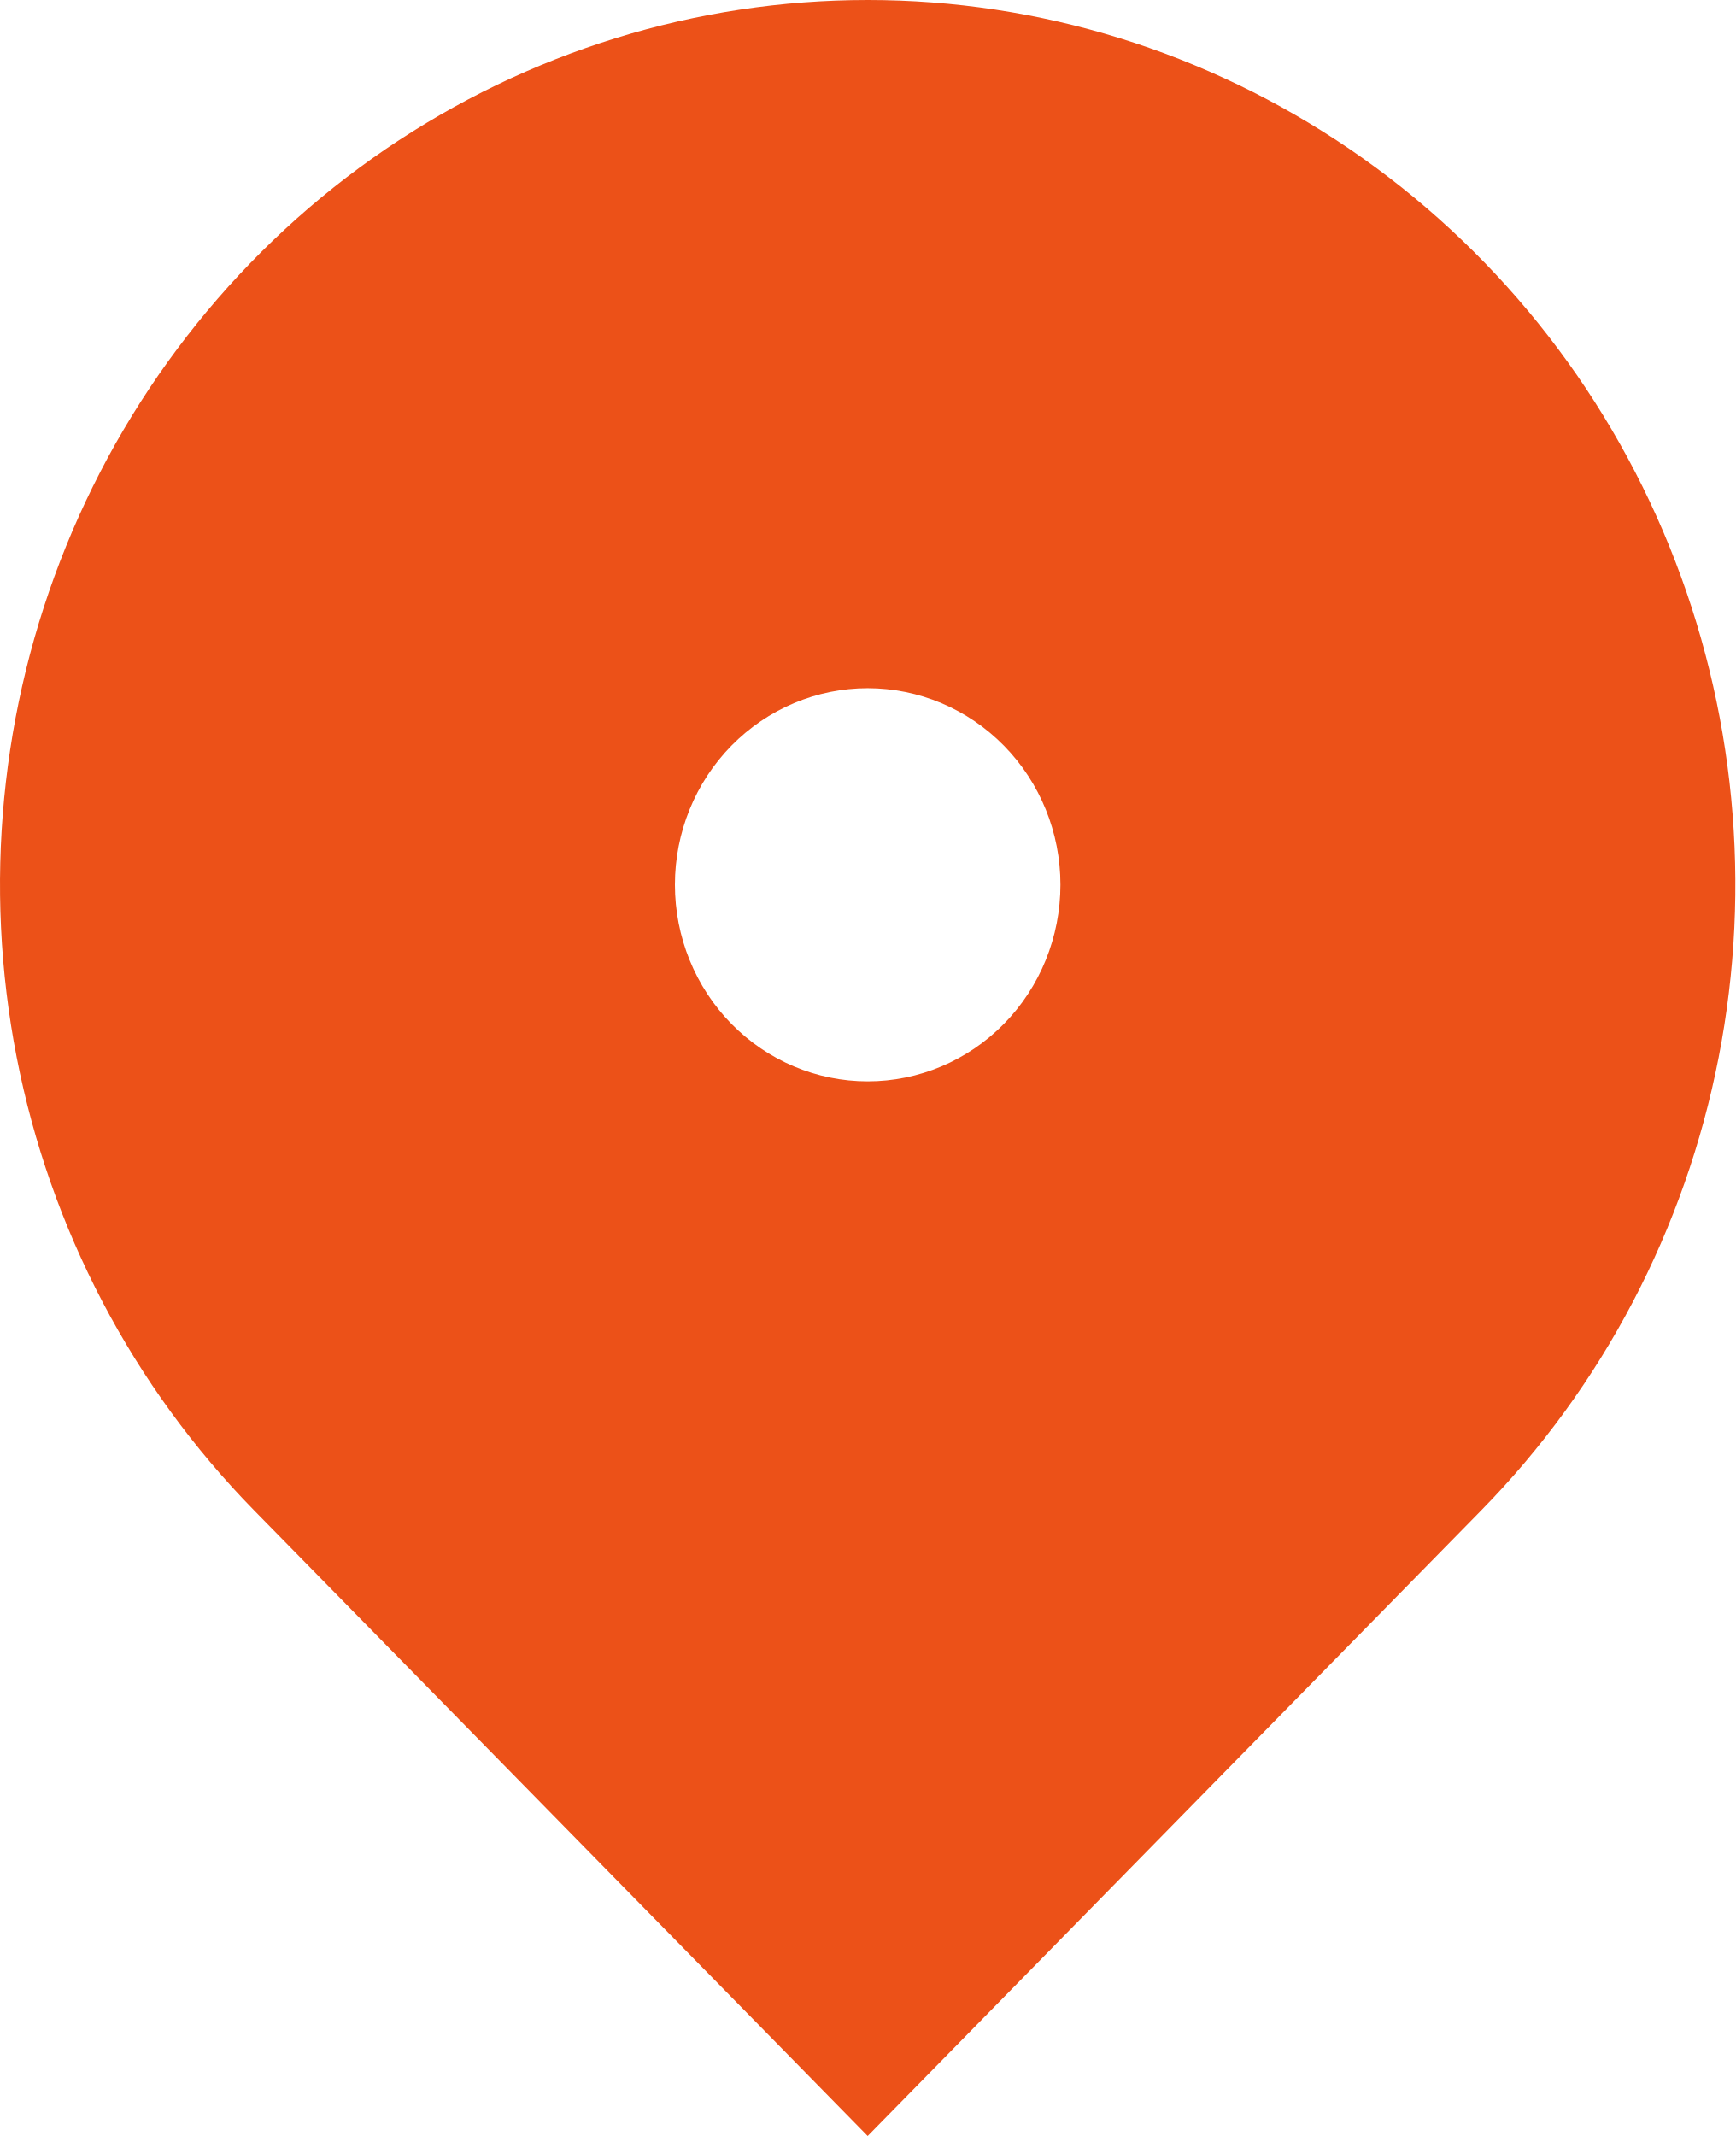
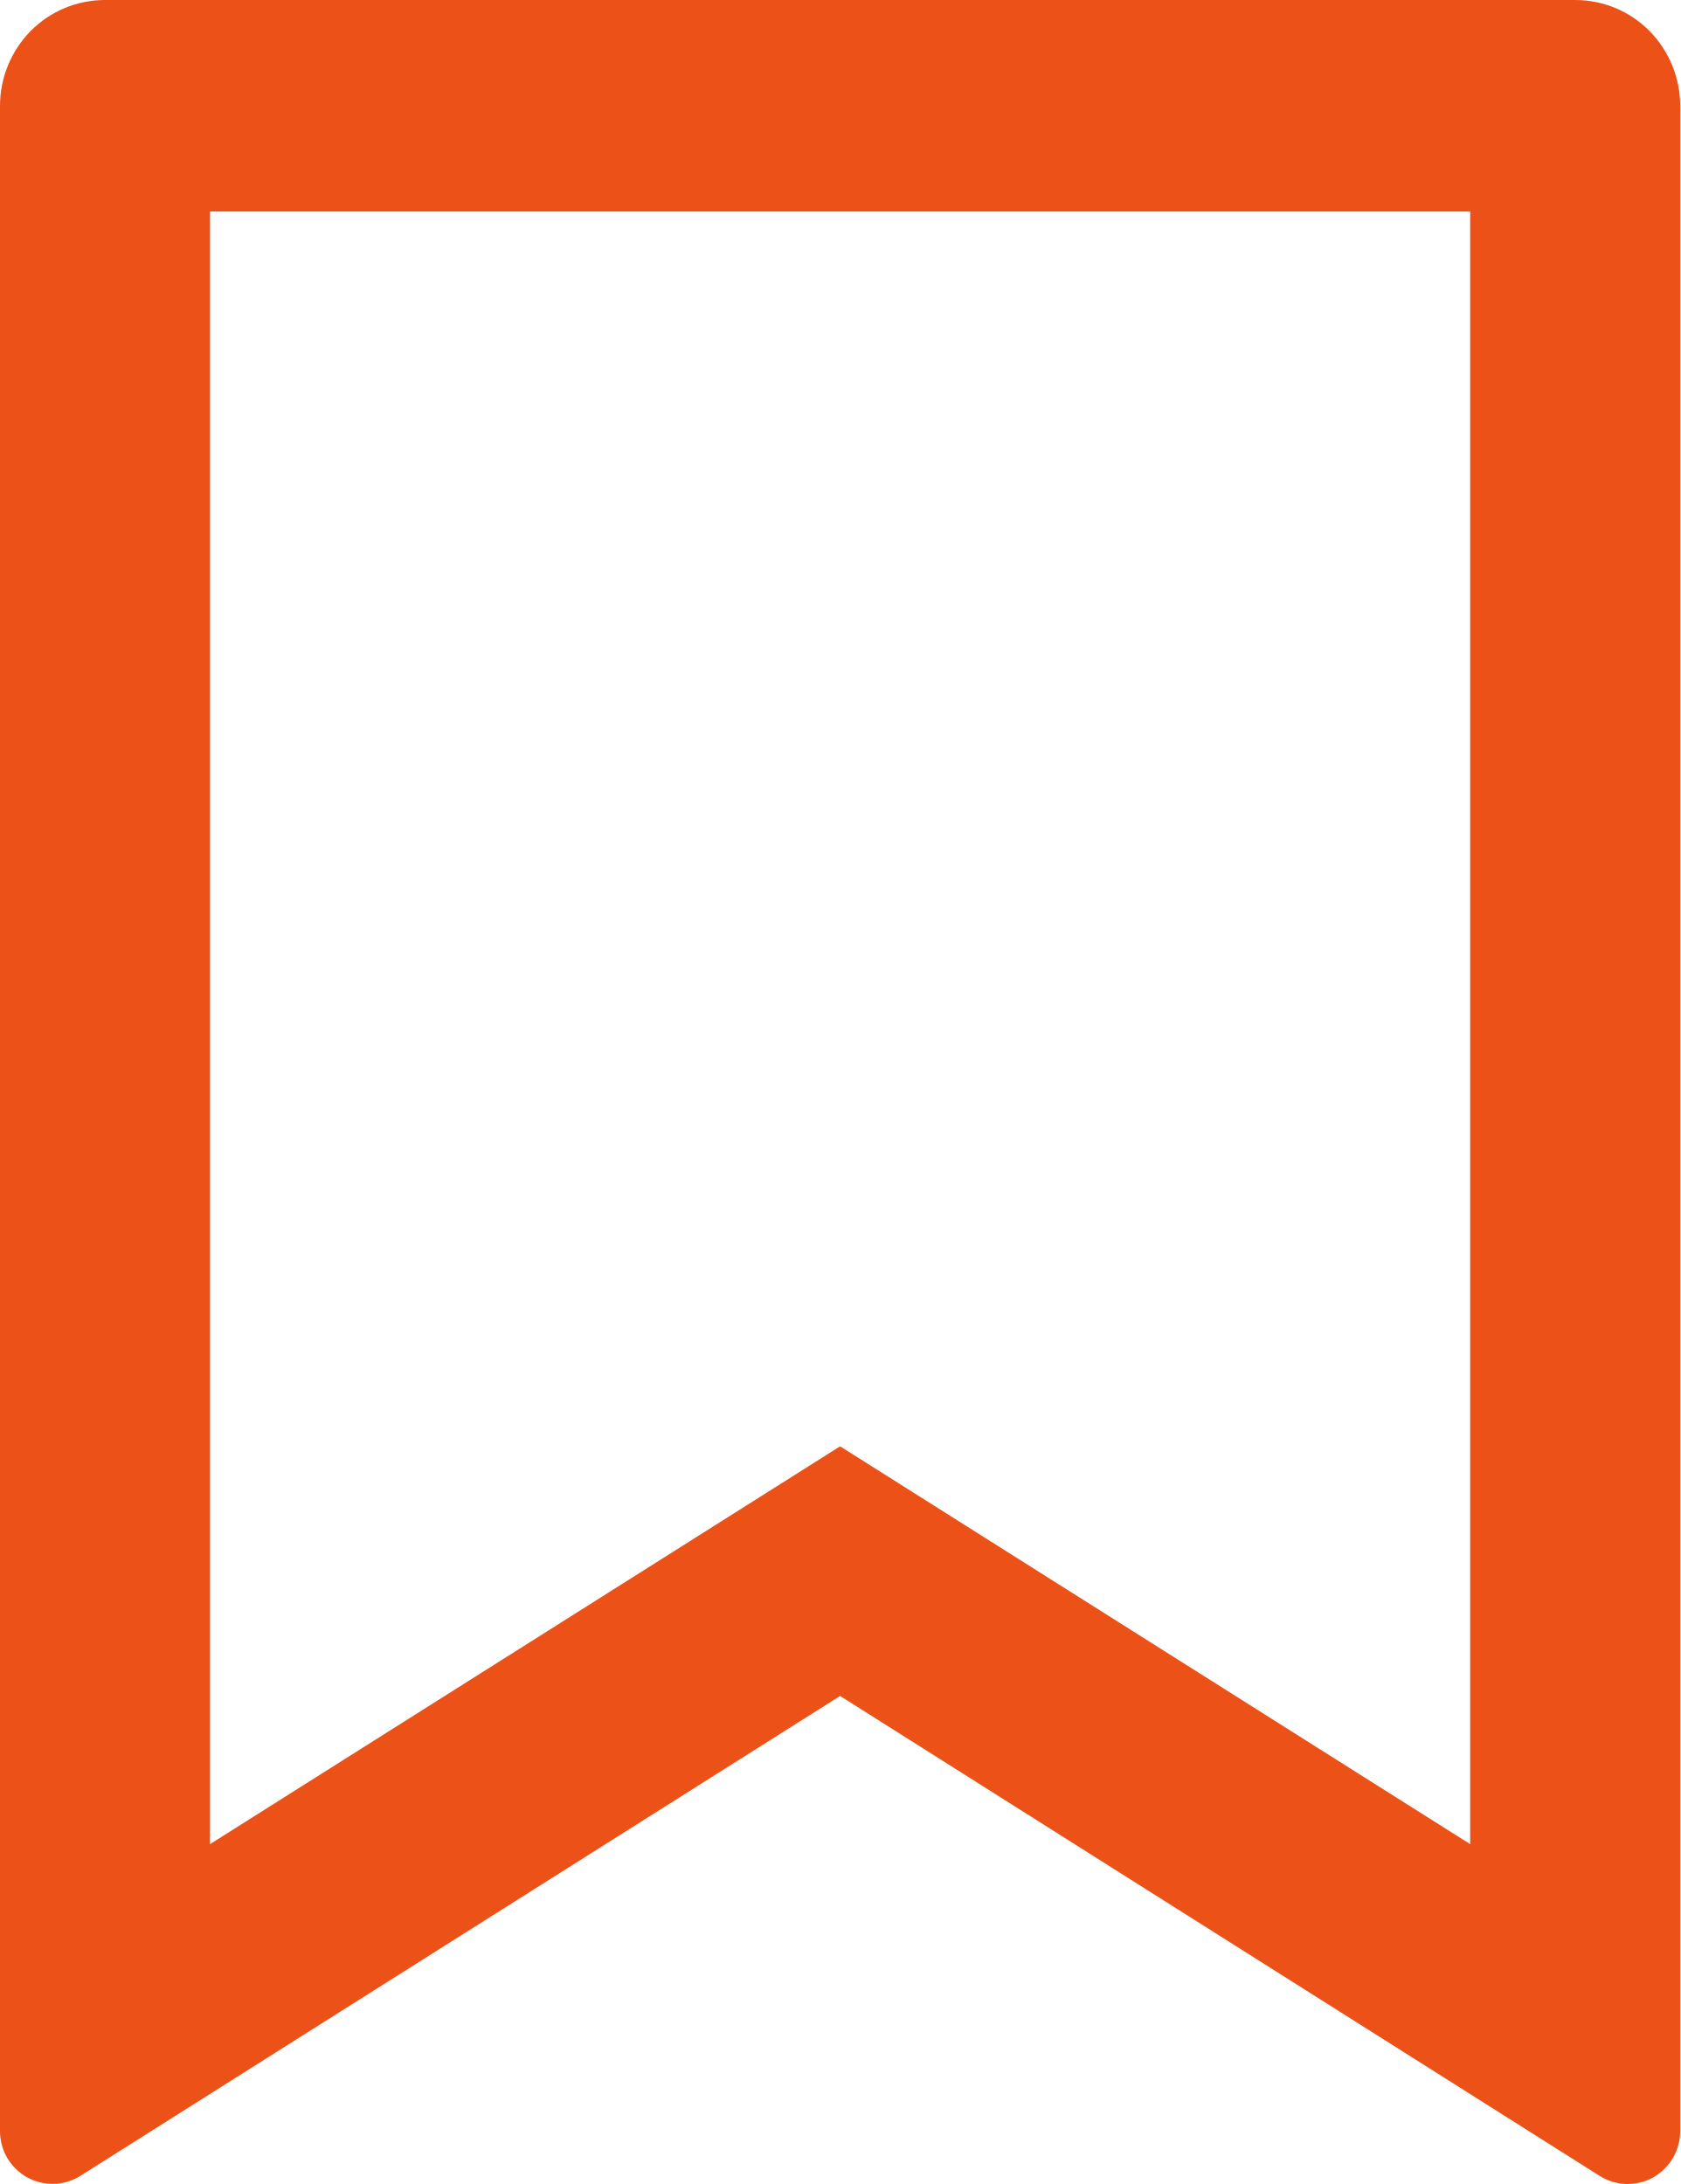
- <svg xmlns="http://www.w3.org/2000/svg" width="13" height="16" viewBox="0 0 13 16" fill="none">
-   <path d="M11.096 11.314L6.5 16L1.904 11.314C0.995 10.387 0.376 9.206 0.125 7.92C-0.126 6.635 0.003 5.302 0.495 4.091C0.987 2.88 1.82 1.845 2.889 1.117C3.958 0.389 5.214 0 6.5 0C7.786 0 9.042 0.389 10.111 1.117C11.18 1.845 12.013 2.88 12.505 4.091C12.997 5.302 13.126 6.635 12.875 7.92C12.624 9.206 12.005 10.387 11.096 11.314ZM6.5 8.1C6.883 8.1 7.25 7.945 7.521 7.669C7.792 7.393 7.944 7.018 7.944 6.627C7.944 6.237 7.792 5.862 7.521 5.586C7.25 5.31 6.883 5.155 6.5 5.155C6.117 5.155 5.75 5.31 5.479 5.586C5.208 5.862 5.056 6.237 5.056 6.627C5.056 7.018 5.208 7.393 5.479 7.669C5.75 7.945 6.117 8.1 6.5 8.1Z" fill="#EC5118" />
+ <svg xmlns="http://www.w3.org/2000/svg" width="10" height="13" viewBox="0 0 10 13" fill="none">
+   <path d="M0.625 0H9.375C9.541 0 9.7 0.066 9.817 0.184C9.934 0.303 10 0.463 10 0.63V12.685C10 12.741 9.985 12.796 9.957 12.845C9.928 12.893 9.888 12.933 9.839 12.961C9.79 12.988 9.735 13.001 9.679 13C9.623 12.998 9.569 12.982 9.521 12.952L5 10.095L0.479 12.951C0.431 12.981 0.377 12.998 0.321 12.999C0.266 13.001 0.21 12.987 0.161 12.96C0.113 12.933 0.072 12.893 0.043 12.845C0.015 12.796 4.15443e-05 12.741 0 12.685V0.63C0 0.463 0.066 0.303 0.183 0.184C0.3 0.066 0.459 0 0.625 0ZM8.75 1.259H1.25V10.977L5 8.609L8.75 10.977V1.259Z" fill="#EC5118" />
</svg>
